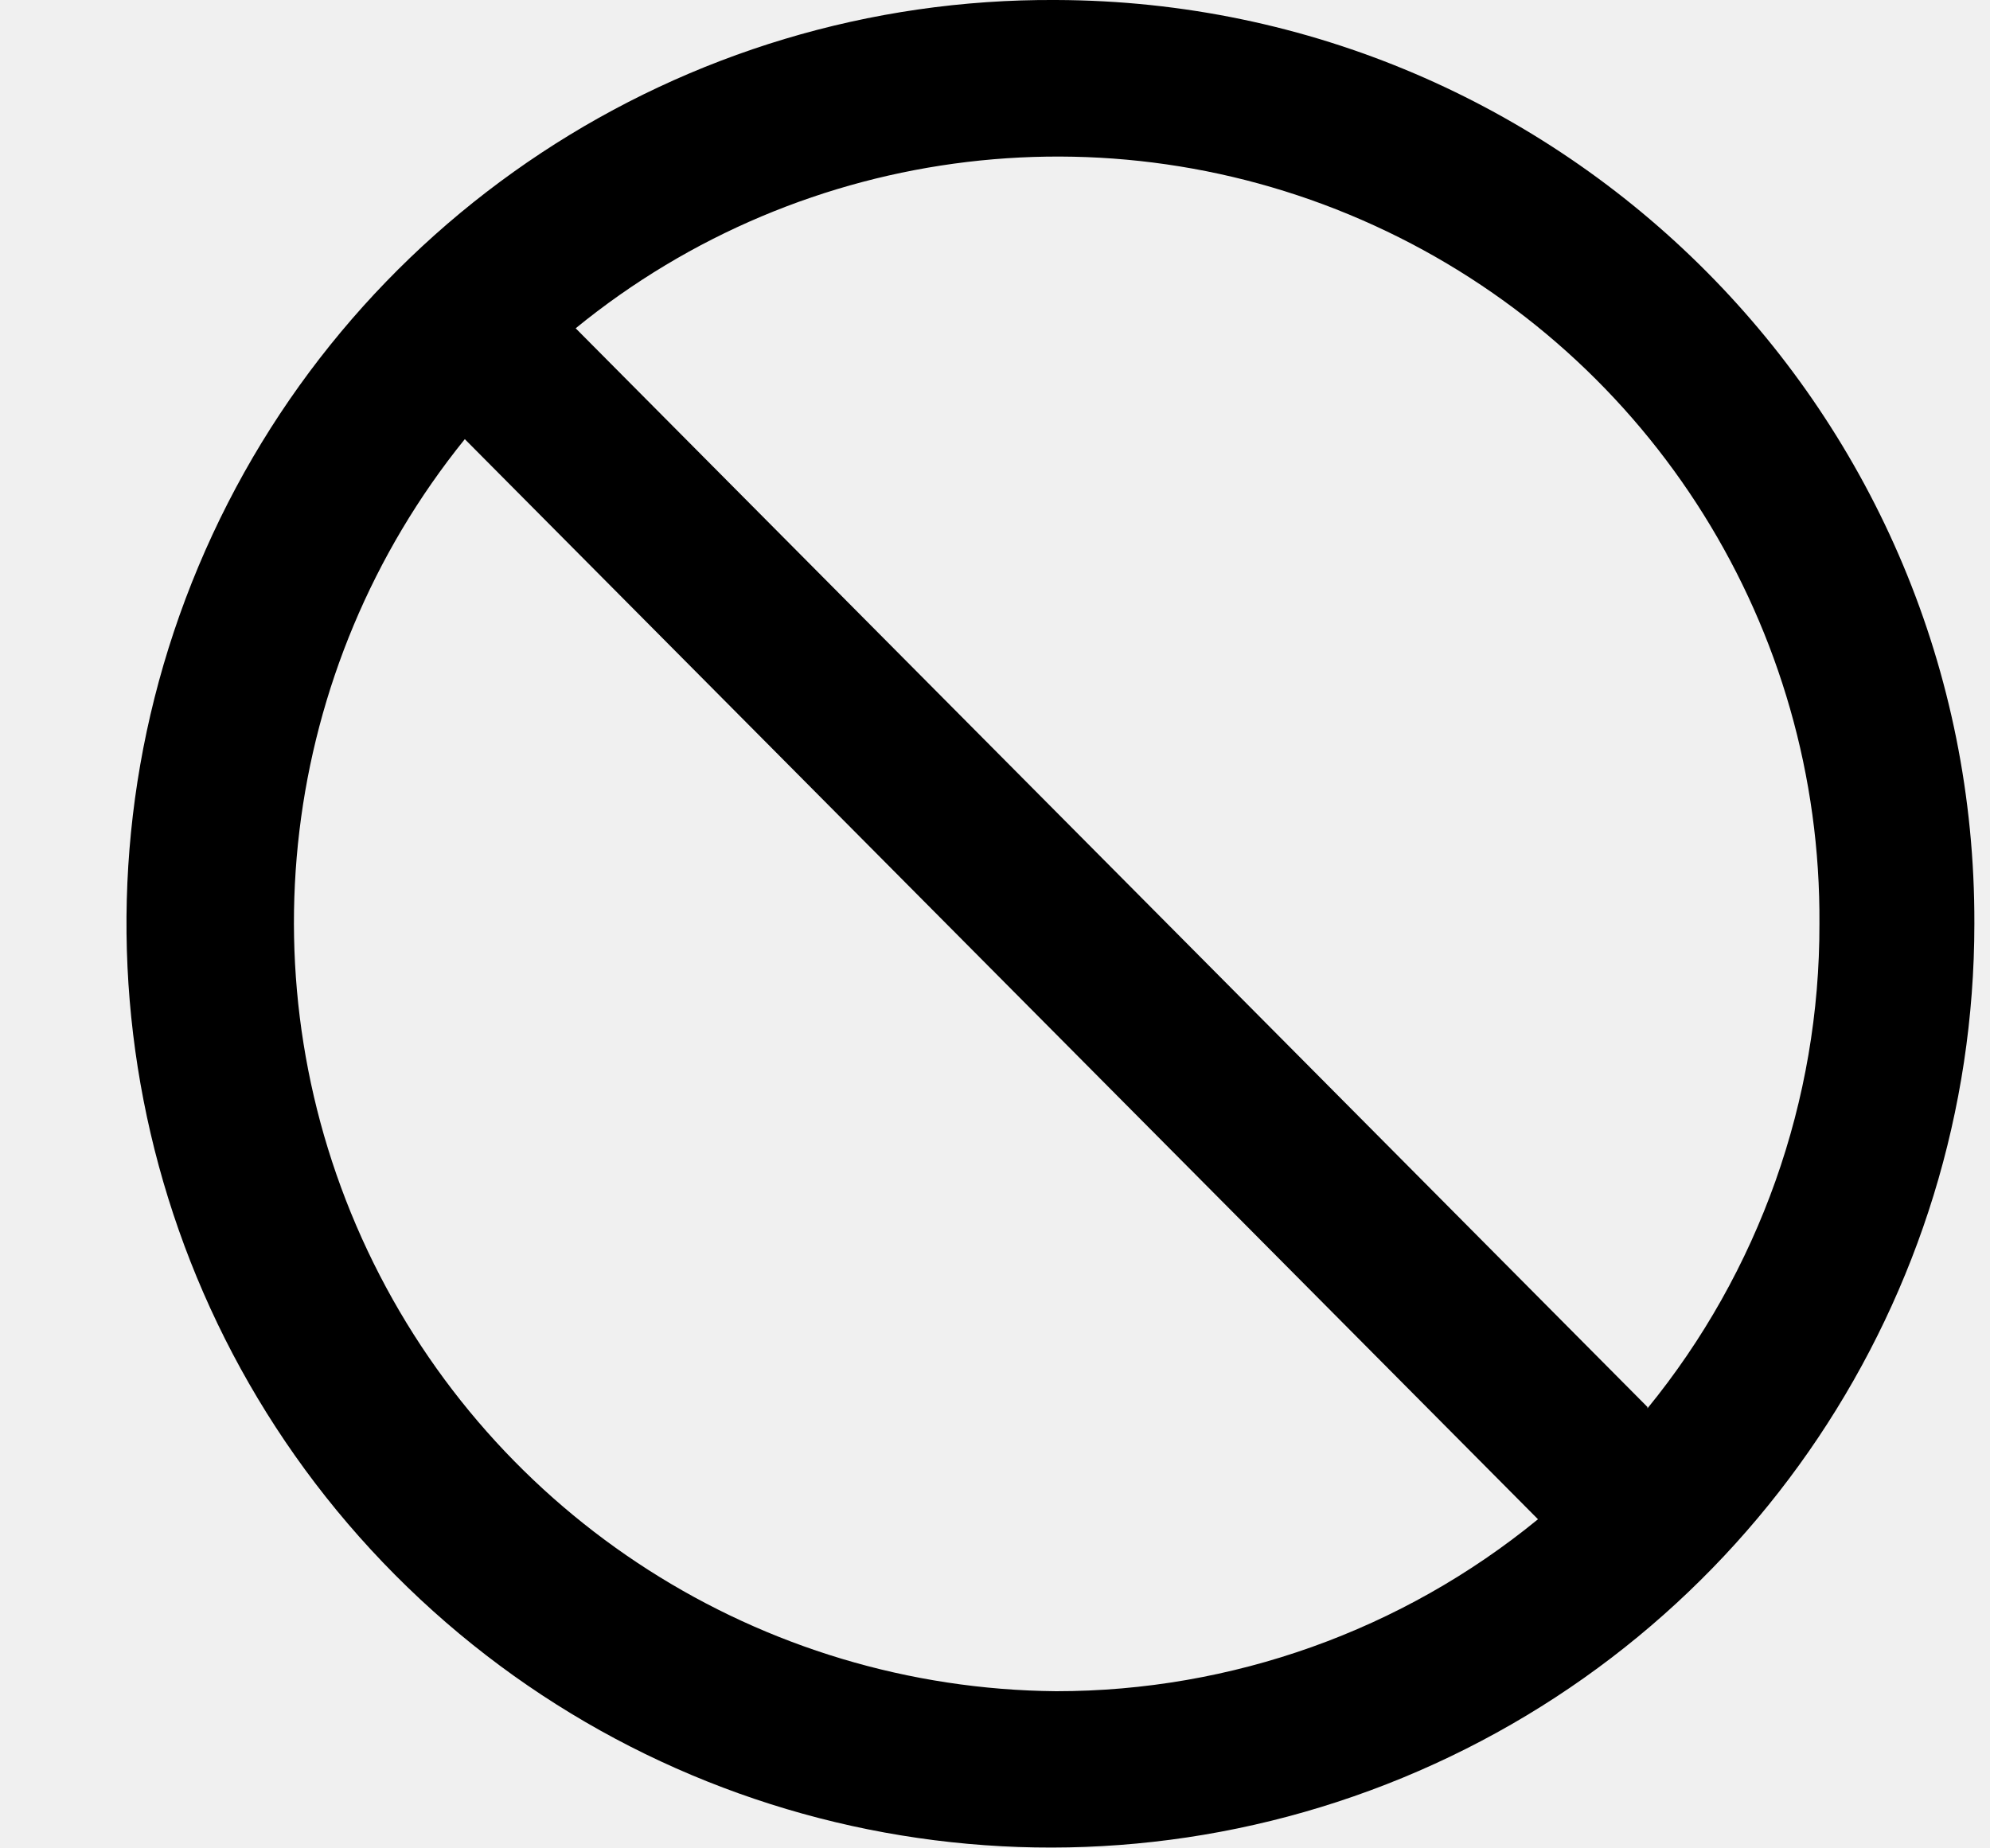
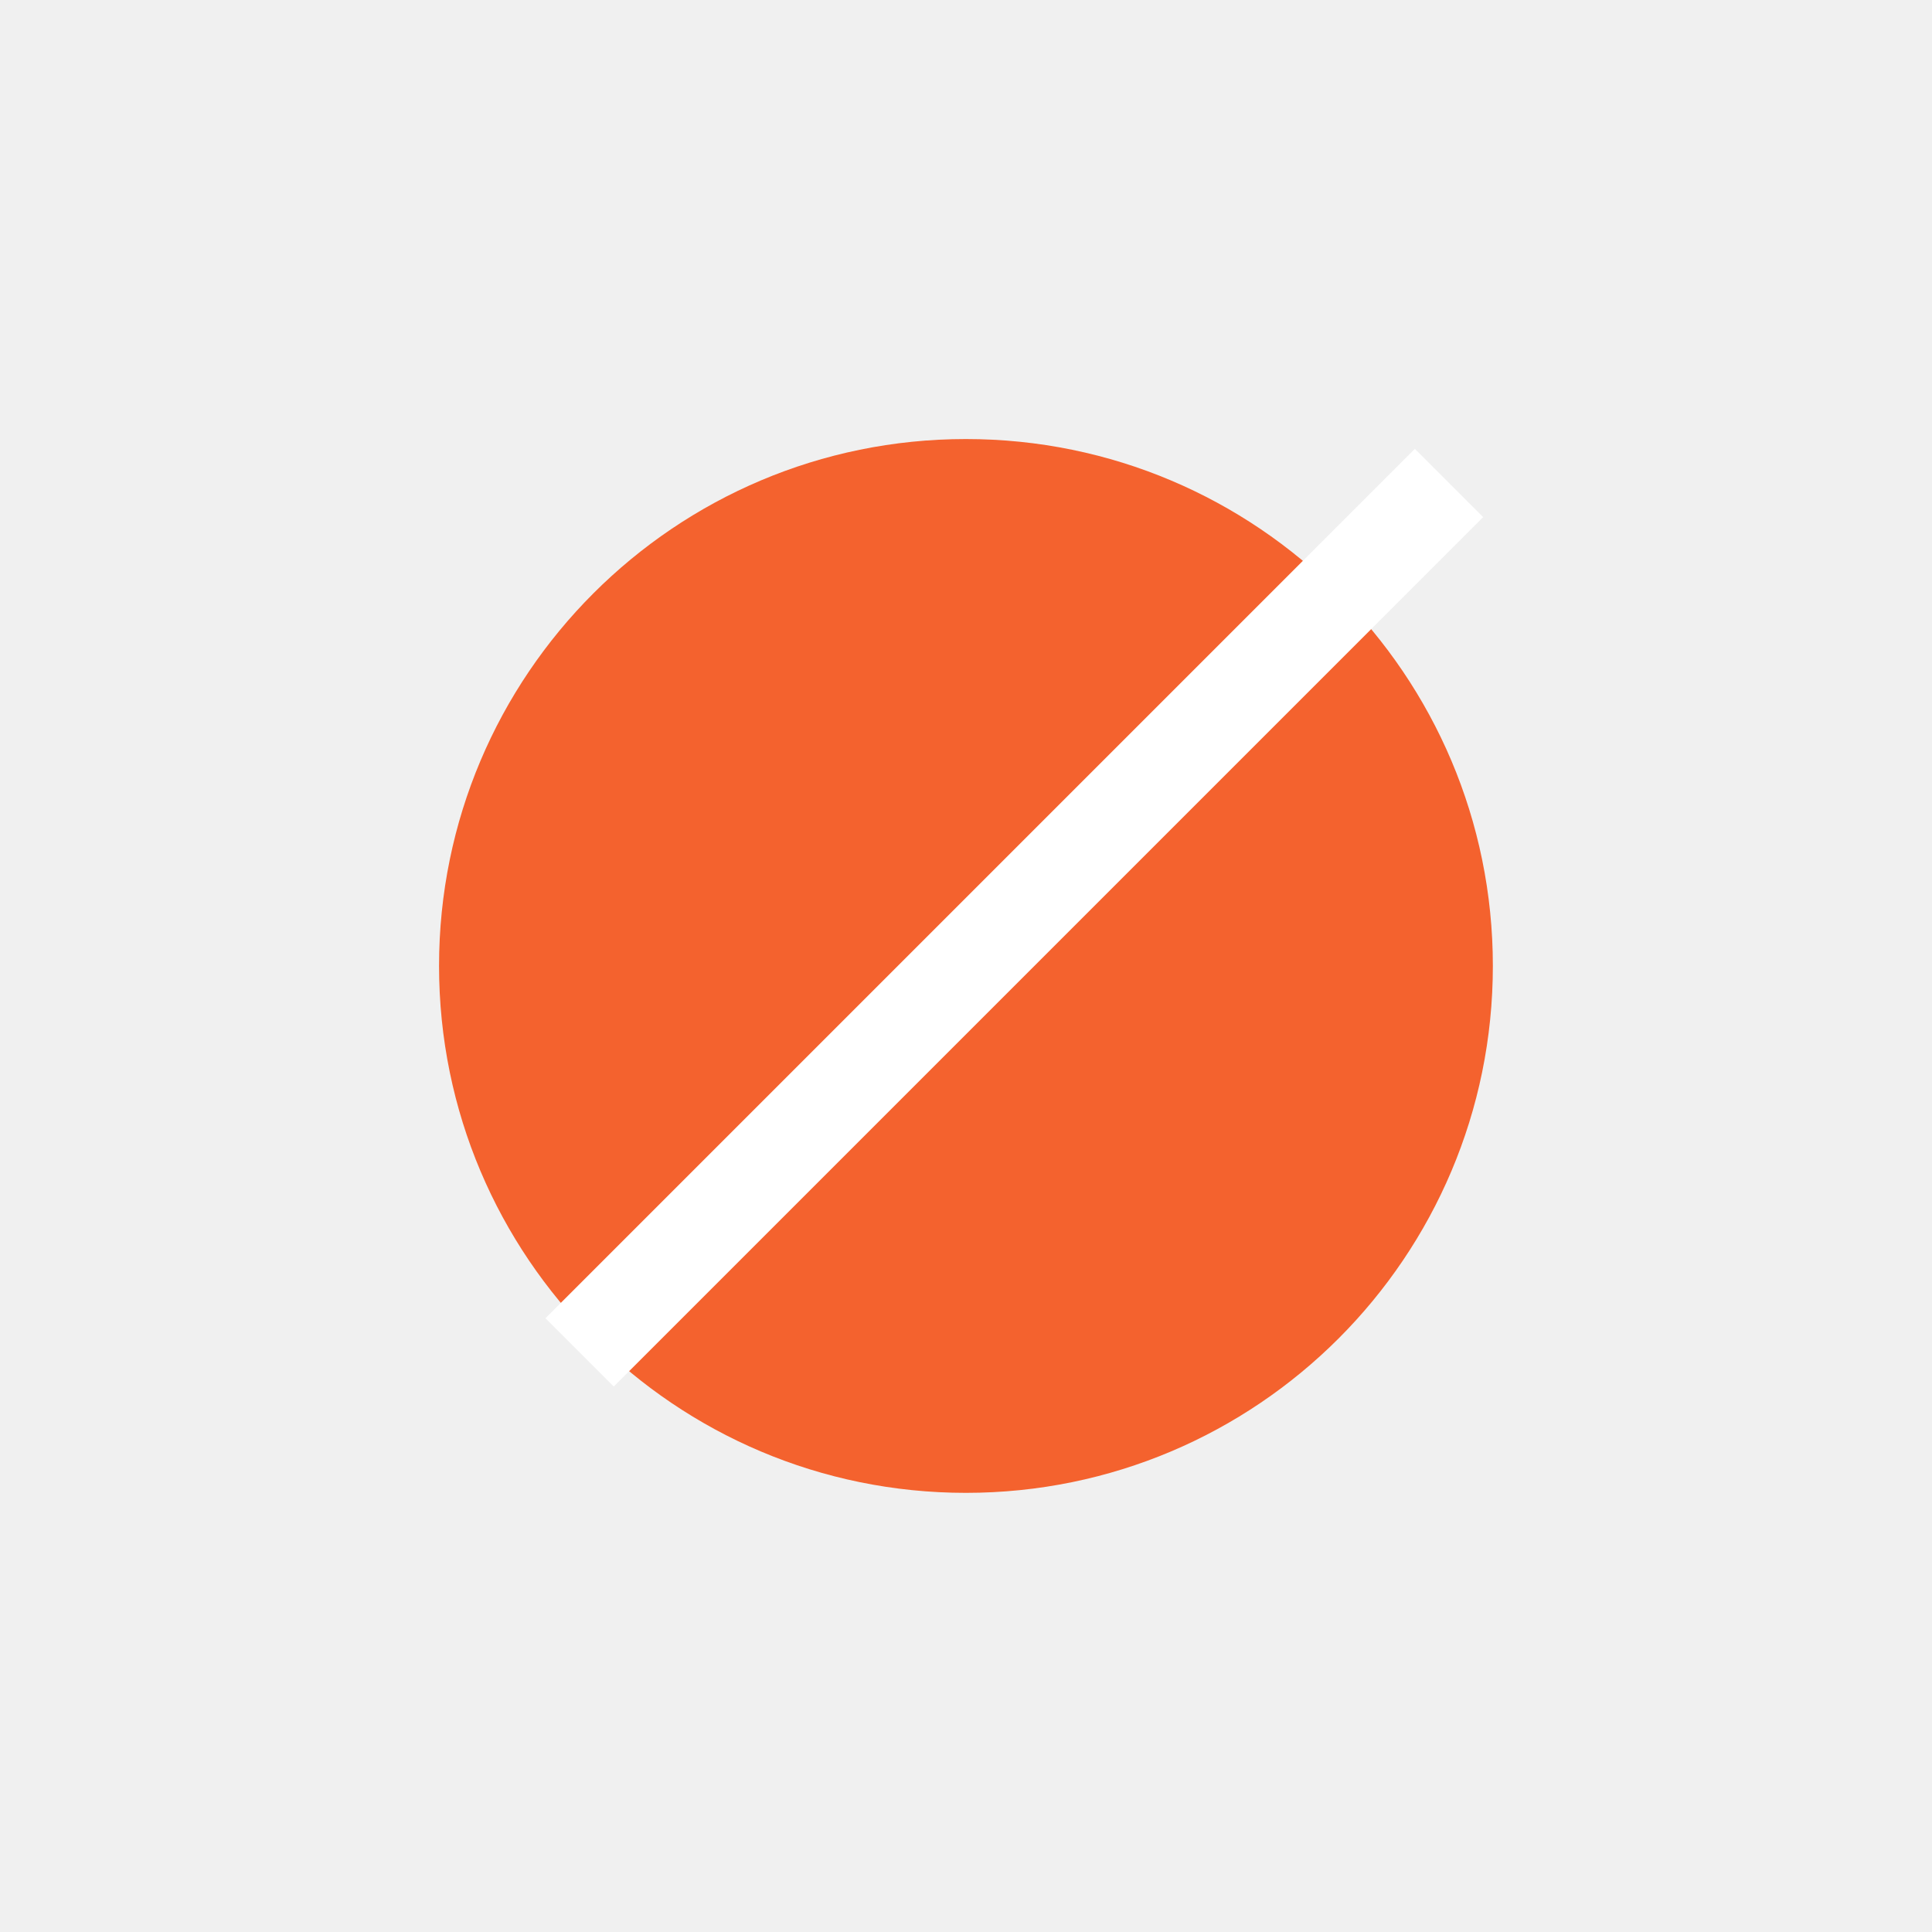
- <svg xmlns="http://www.w3.org/2000/svg" id="图层_1" data-name="图层 1" viewBox="0 0 14 13">
-   <g id="页面-1">
-     <g id="_1实例2" data-name="1实例2">
-       <g id="编组-17">
-         <g id="编组-16">
-           <g id="编组-15">
-             <g id="编组-12">
-               <g id="stop">
-                 <path id="形状" d="M7.43,0a6.5,6.5,0,1,0,6.46,6.5A6.48,6.48,0,0,0,7.43,0Zm0,11.9A5.41,5.41,0,0,1,3.27,3.09l7.55,7.6A5.35,5.35,0,0,1,7.43,11.9Zm4.16-2L4.05,2.31A5.36,5.36,0,0,1,12.8,6.5,5.37,5.37,0,0,1,11.59,9.91Z" />
-               </g>
-             </g>
-           </g>
-         </g>
-       </g>
-     </g>
-   </g>
+ <svg xmlns="http://www.w3.org/2000/svg" width="20" height="20" viewBox="0 0 20 20" fill="none">
+   <path d="M9.999 15.454C13.012 15.454 15.454 13.012 15.454 9.999C15.454 6.987 13.012 4.545 9.999 4.545C6.987 4.545 4.545 6.987 4.545 9.999C4.545 13.012 6.987 15.454 9.999 15.454Z" fill="#F4622E" />
+   <path d="M6 14L10.5 9.5L15 5" stroke="white" />
</svg>
